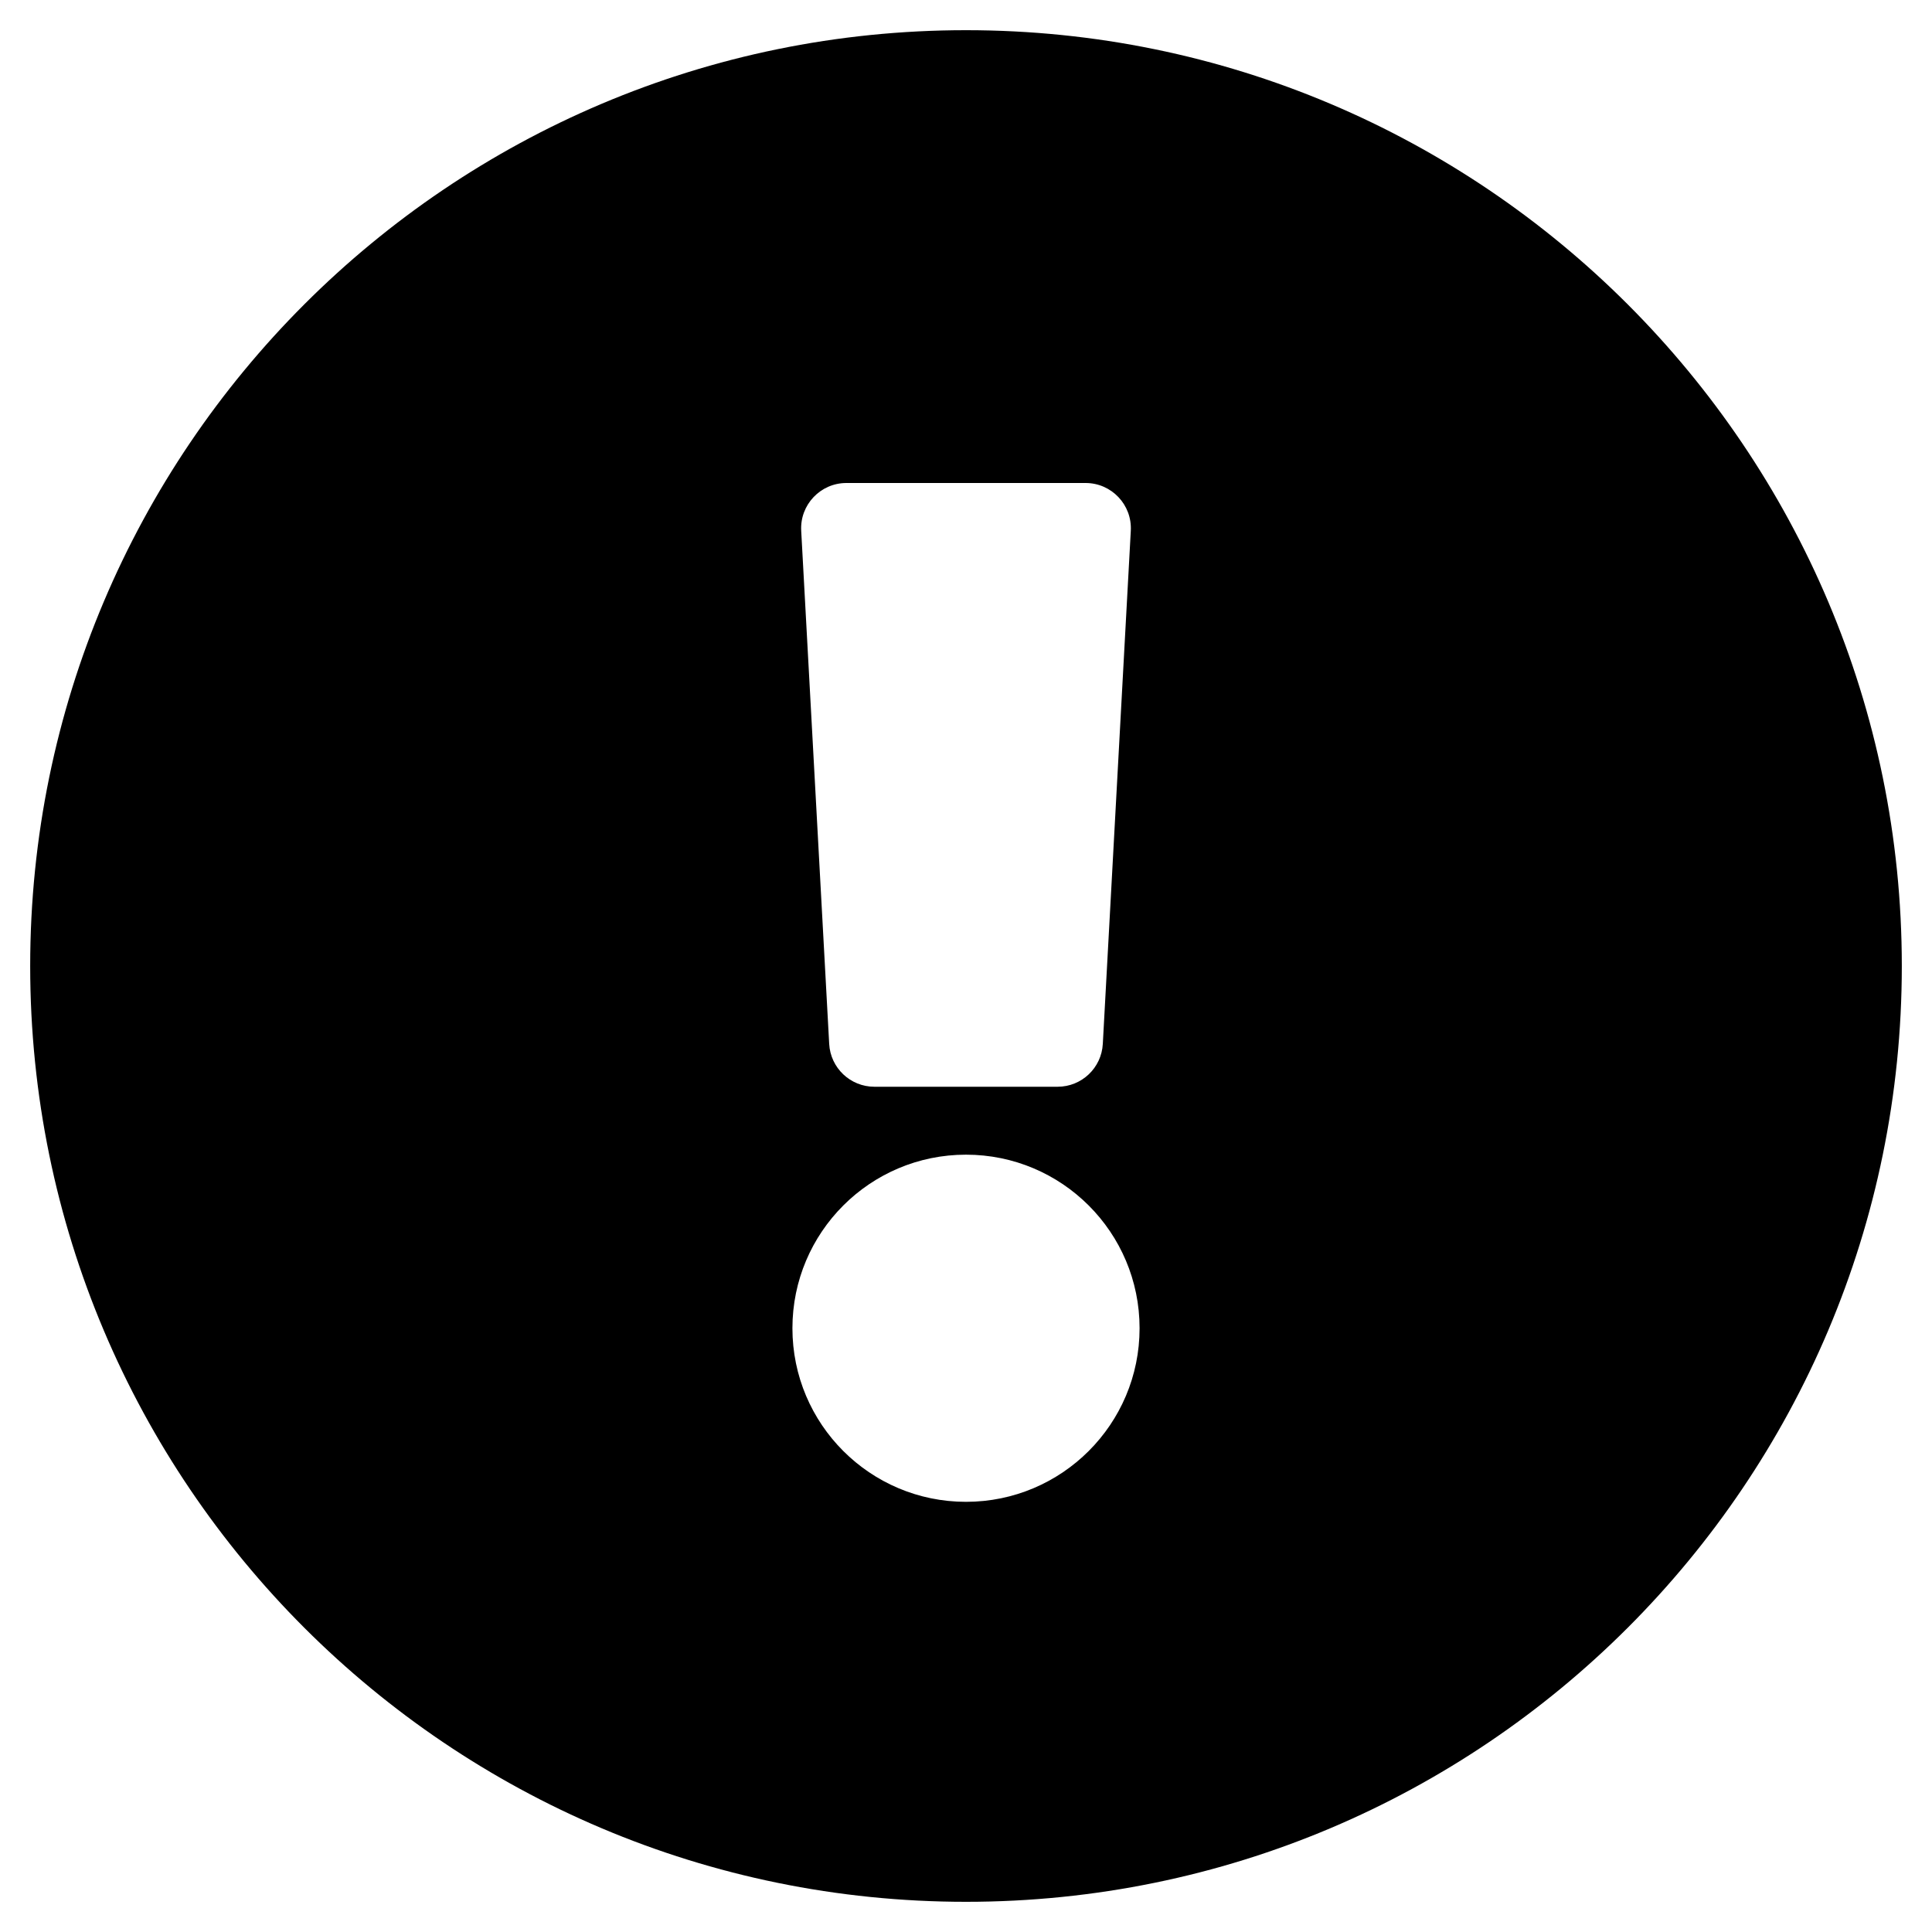
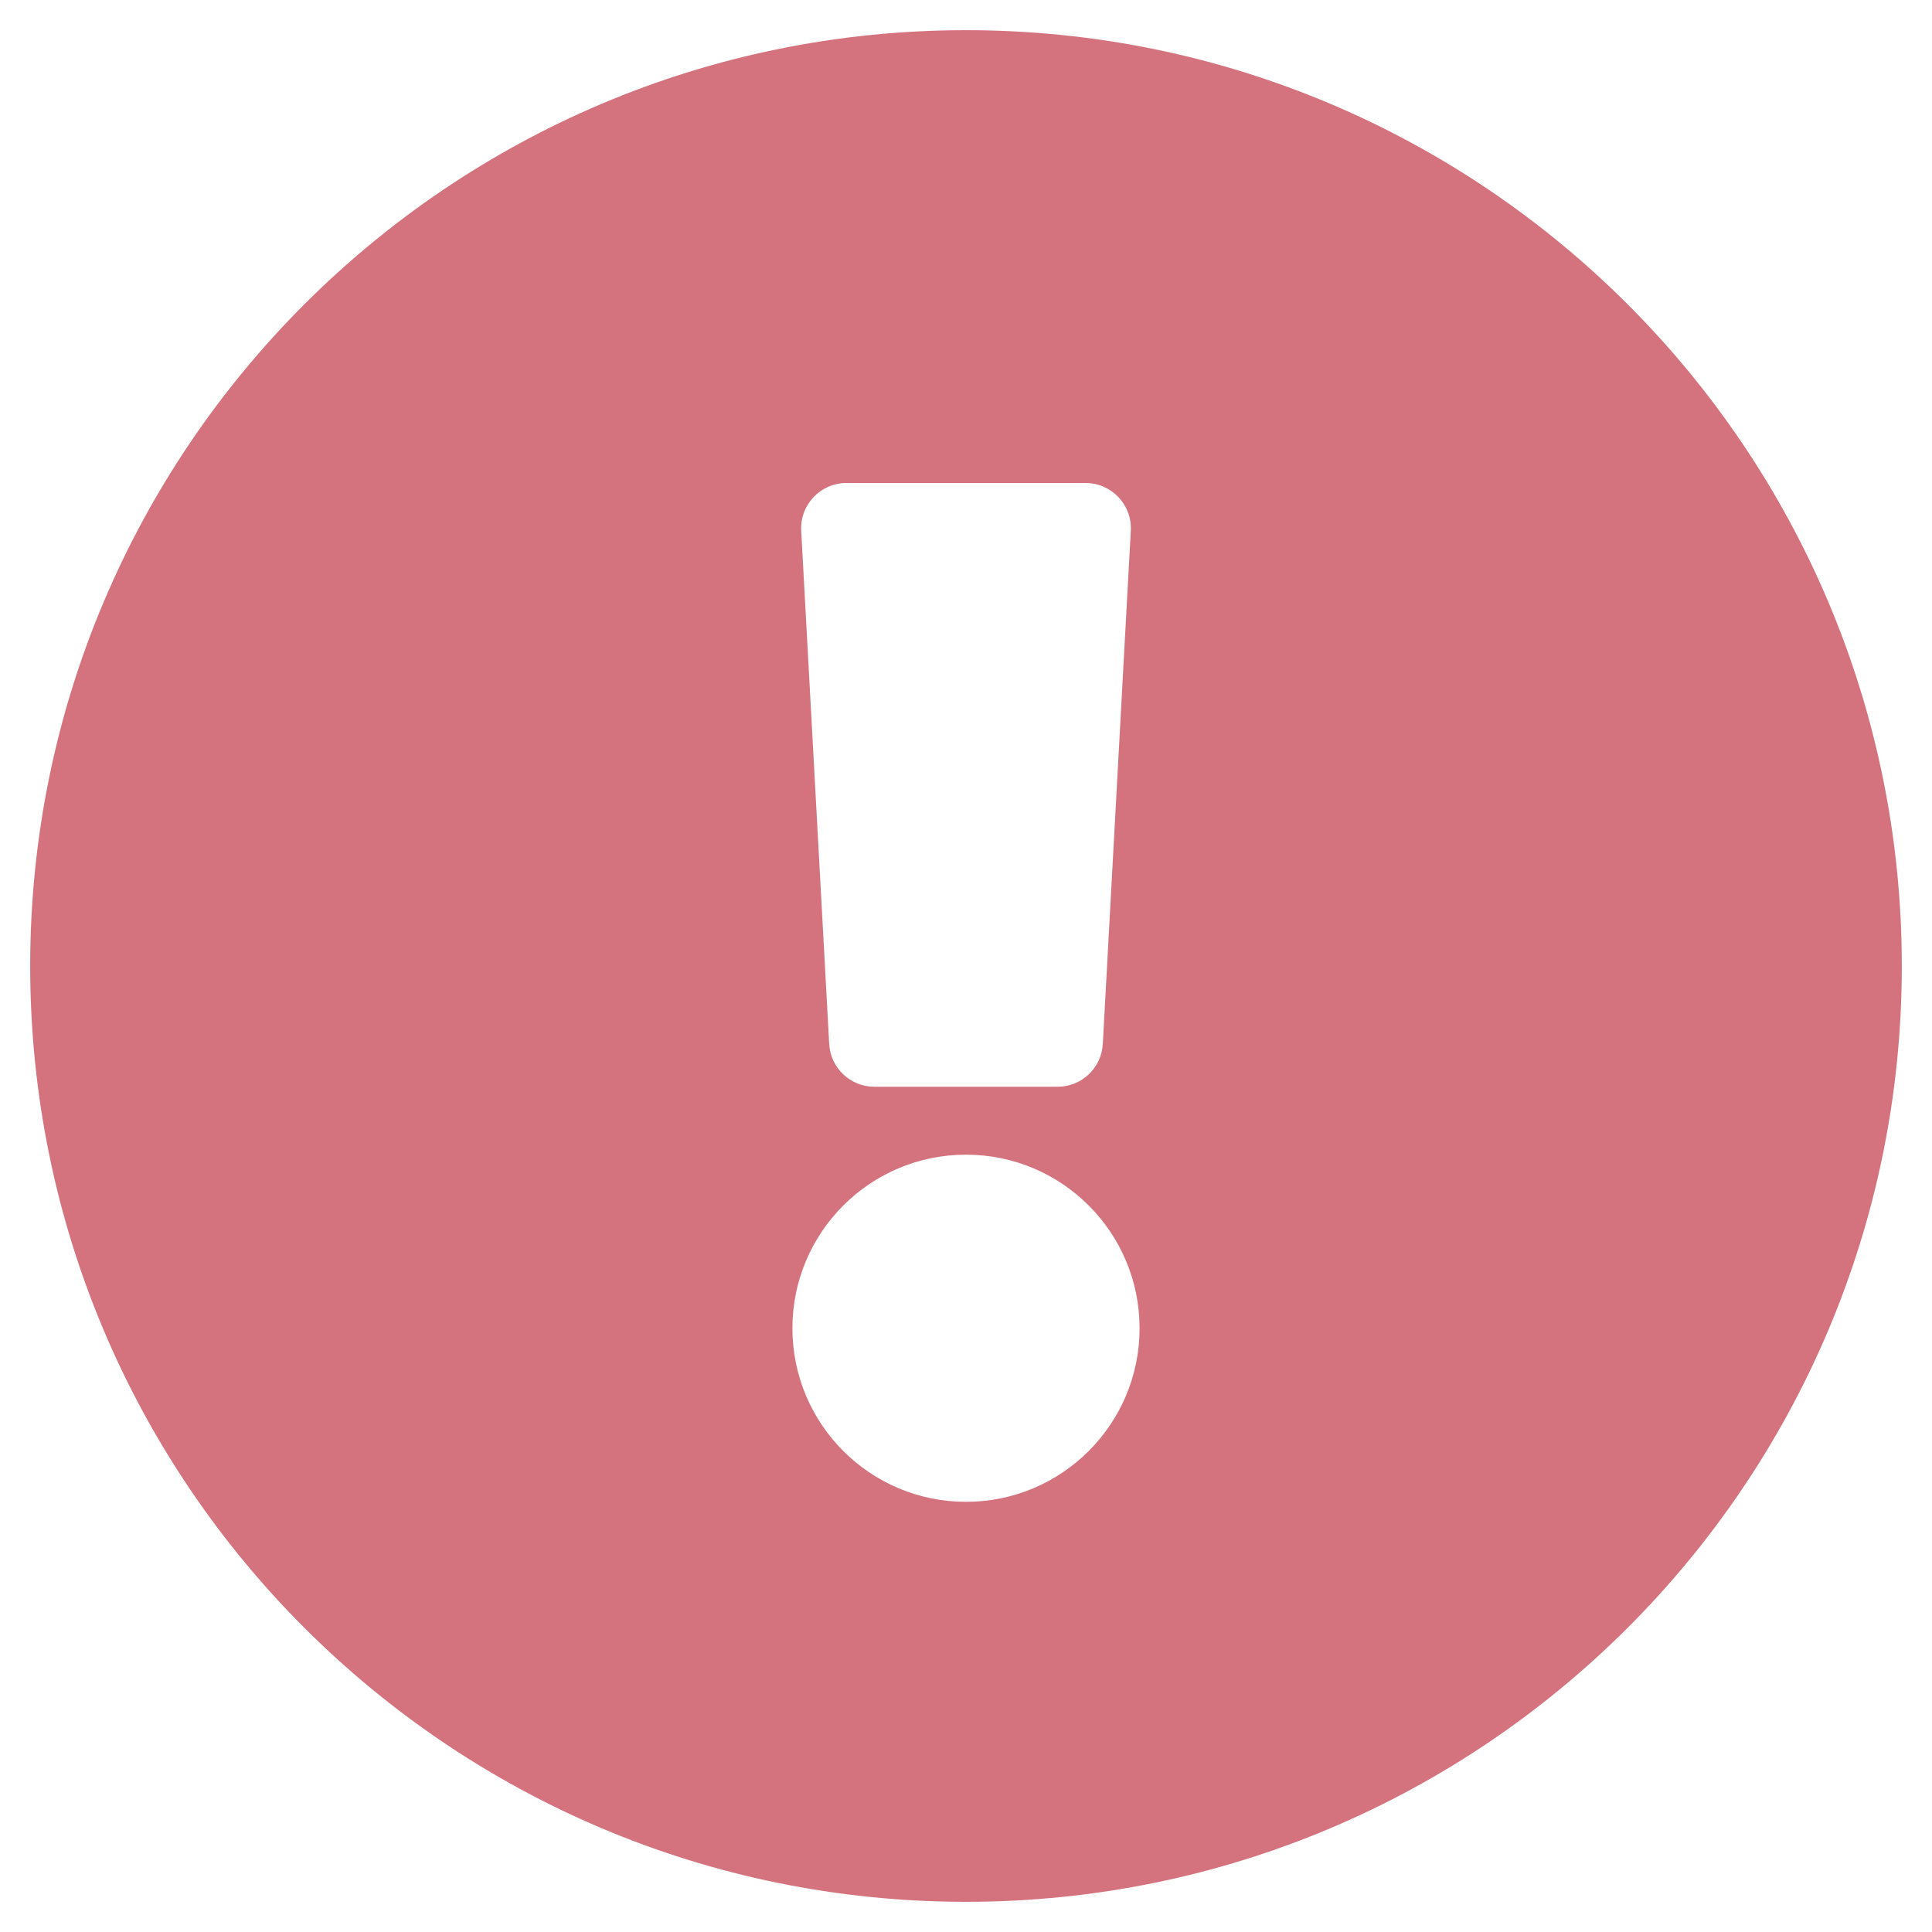
<svg xmlns="http://www.w3.org/2000/svg" aria-hidden="true" focusable="false" data-prefix="fas" data-icon="exclamation-circle" class="svg-inline--fa fa-exclamation-circle fa-w-16" role="img" viewBox="0 0 512 512">
-   <path fill="currentColor" d="M504 256c0 136.997-111.043 248-248 248S8 392.997 8 256C8 119.083 119.043 8 256 8s248 111.083 248 248zm-248 50c-25.405 0-46 20.595-46 46s20.595 46 46 46 46-20.595 46-46-20.595-46-46-46zm-43.673-165.346l7.418 136c.347 6.364 5.609 11.346 11.982 11.346h48.546c6.373 0 11.635-4.982 11.982-11.346l7.418-136c.375-6.874-5.098-12.654-11.982-12.654h-63.383c-6.884 0-12.356 5.78-11.981 12.654z" />
+   <path fill="#D4737E" d="M504 256c0 136.997-111.043 248-248 248S8 392.997 8 256C8 119.083 119.043 8 256 8s248 111.083 248 248zm-248 50c-25.405 0-46 20.595-46 46s20.595 46 46 46 46-20.595 46-46-20.595-46-46-46zm-43.673-165.346l7.418 136c.347 6.364 5.609 11.346 11.982 11.346h48.546c6.373 0 11.635-4.982 11.982-11.346l7.418-136c.375-6.874-5.098-12.654-11.982-12.654h-63.383c-6.884 0-12.356 5.78-11.981 12.654z" />
</svg>
